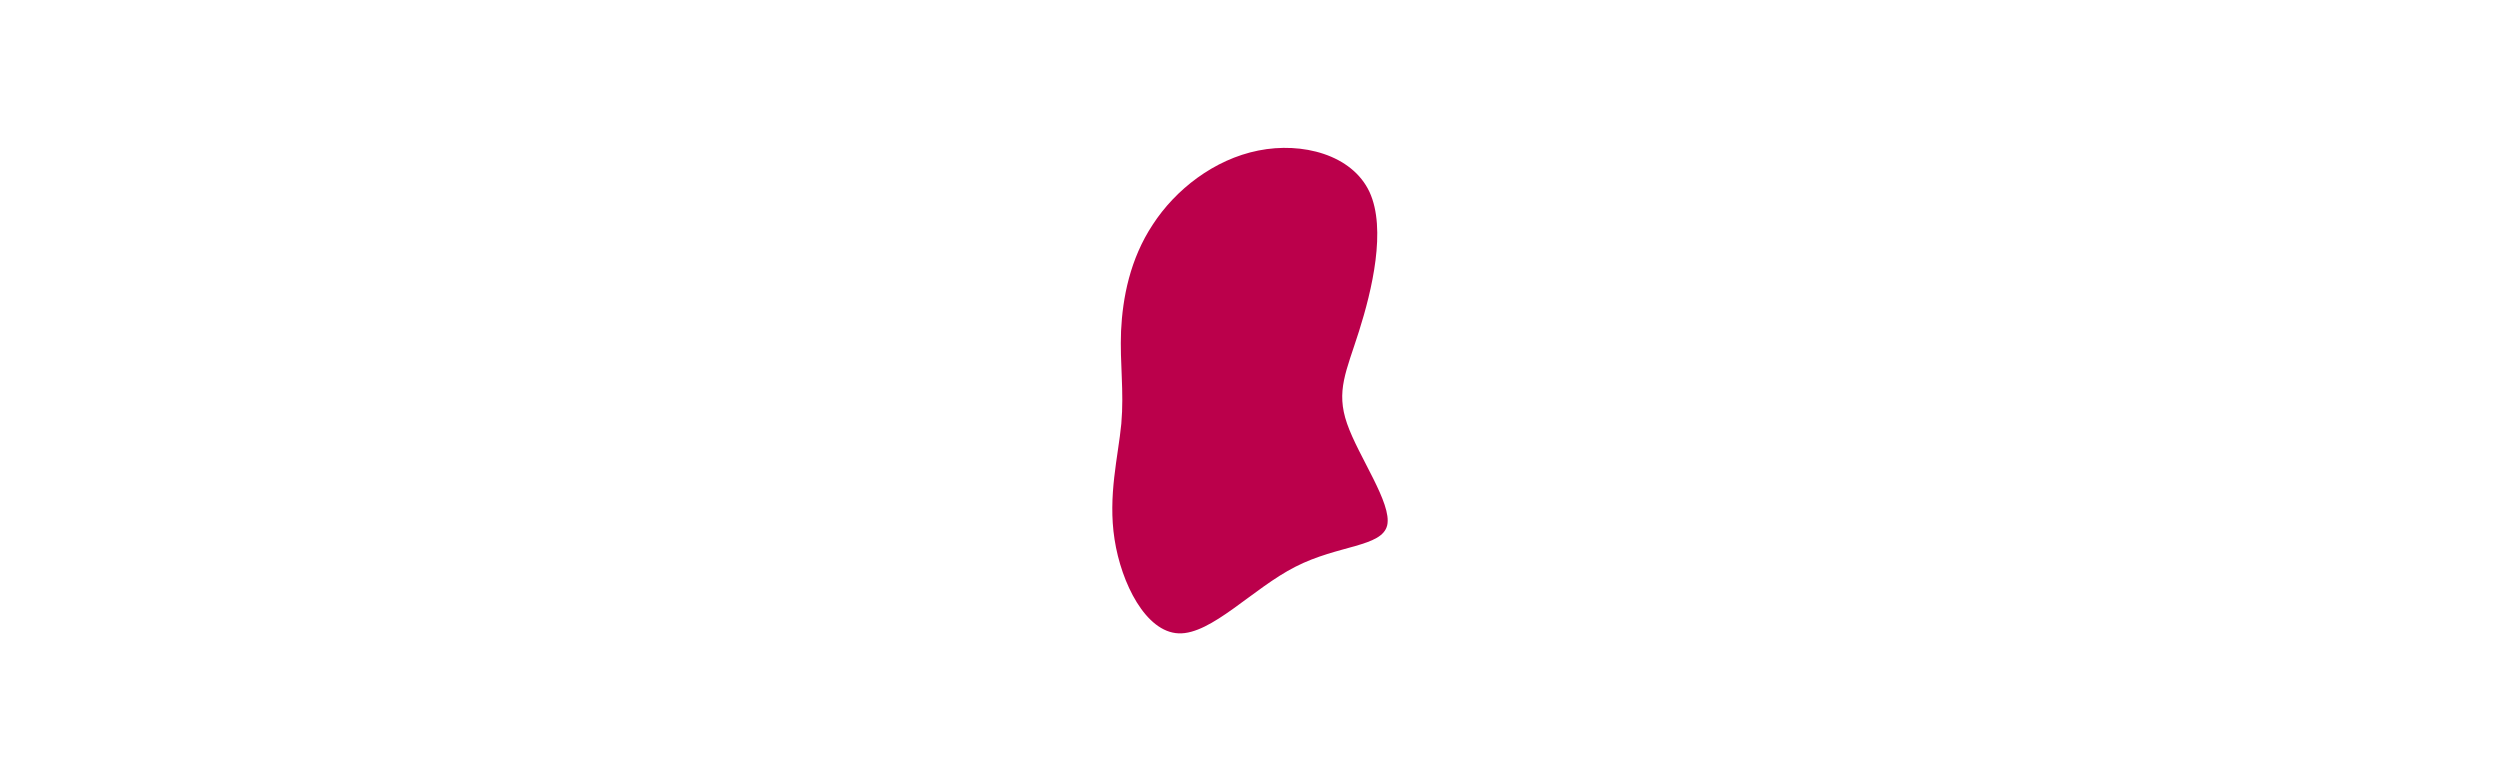
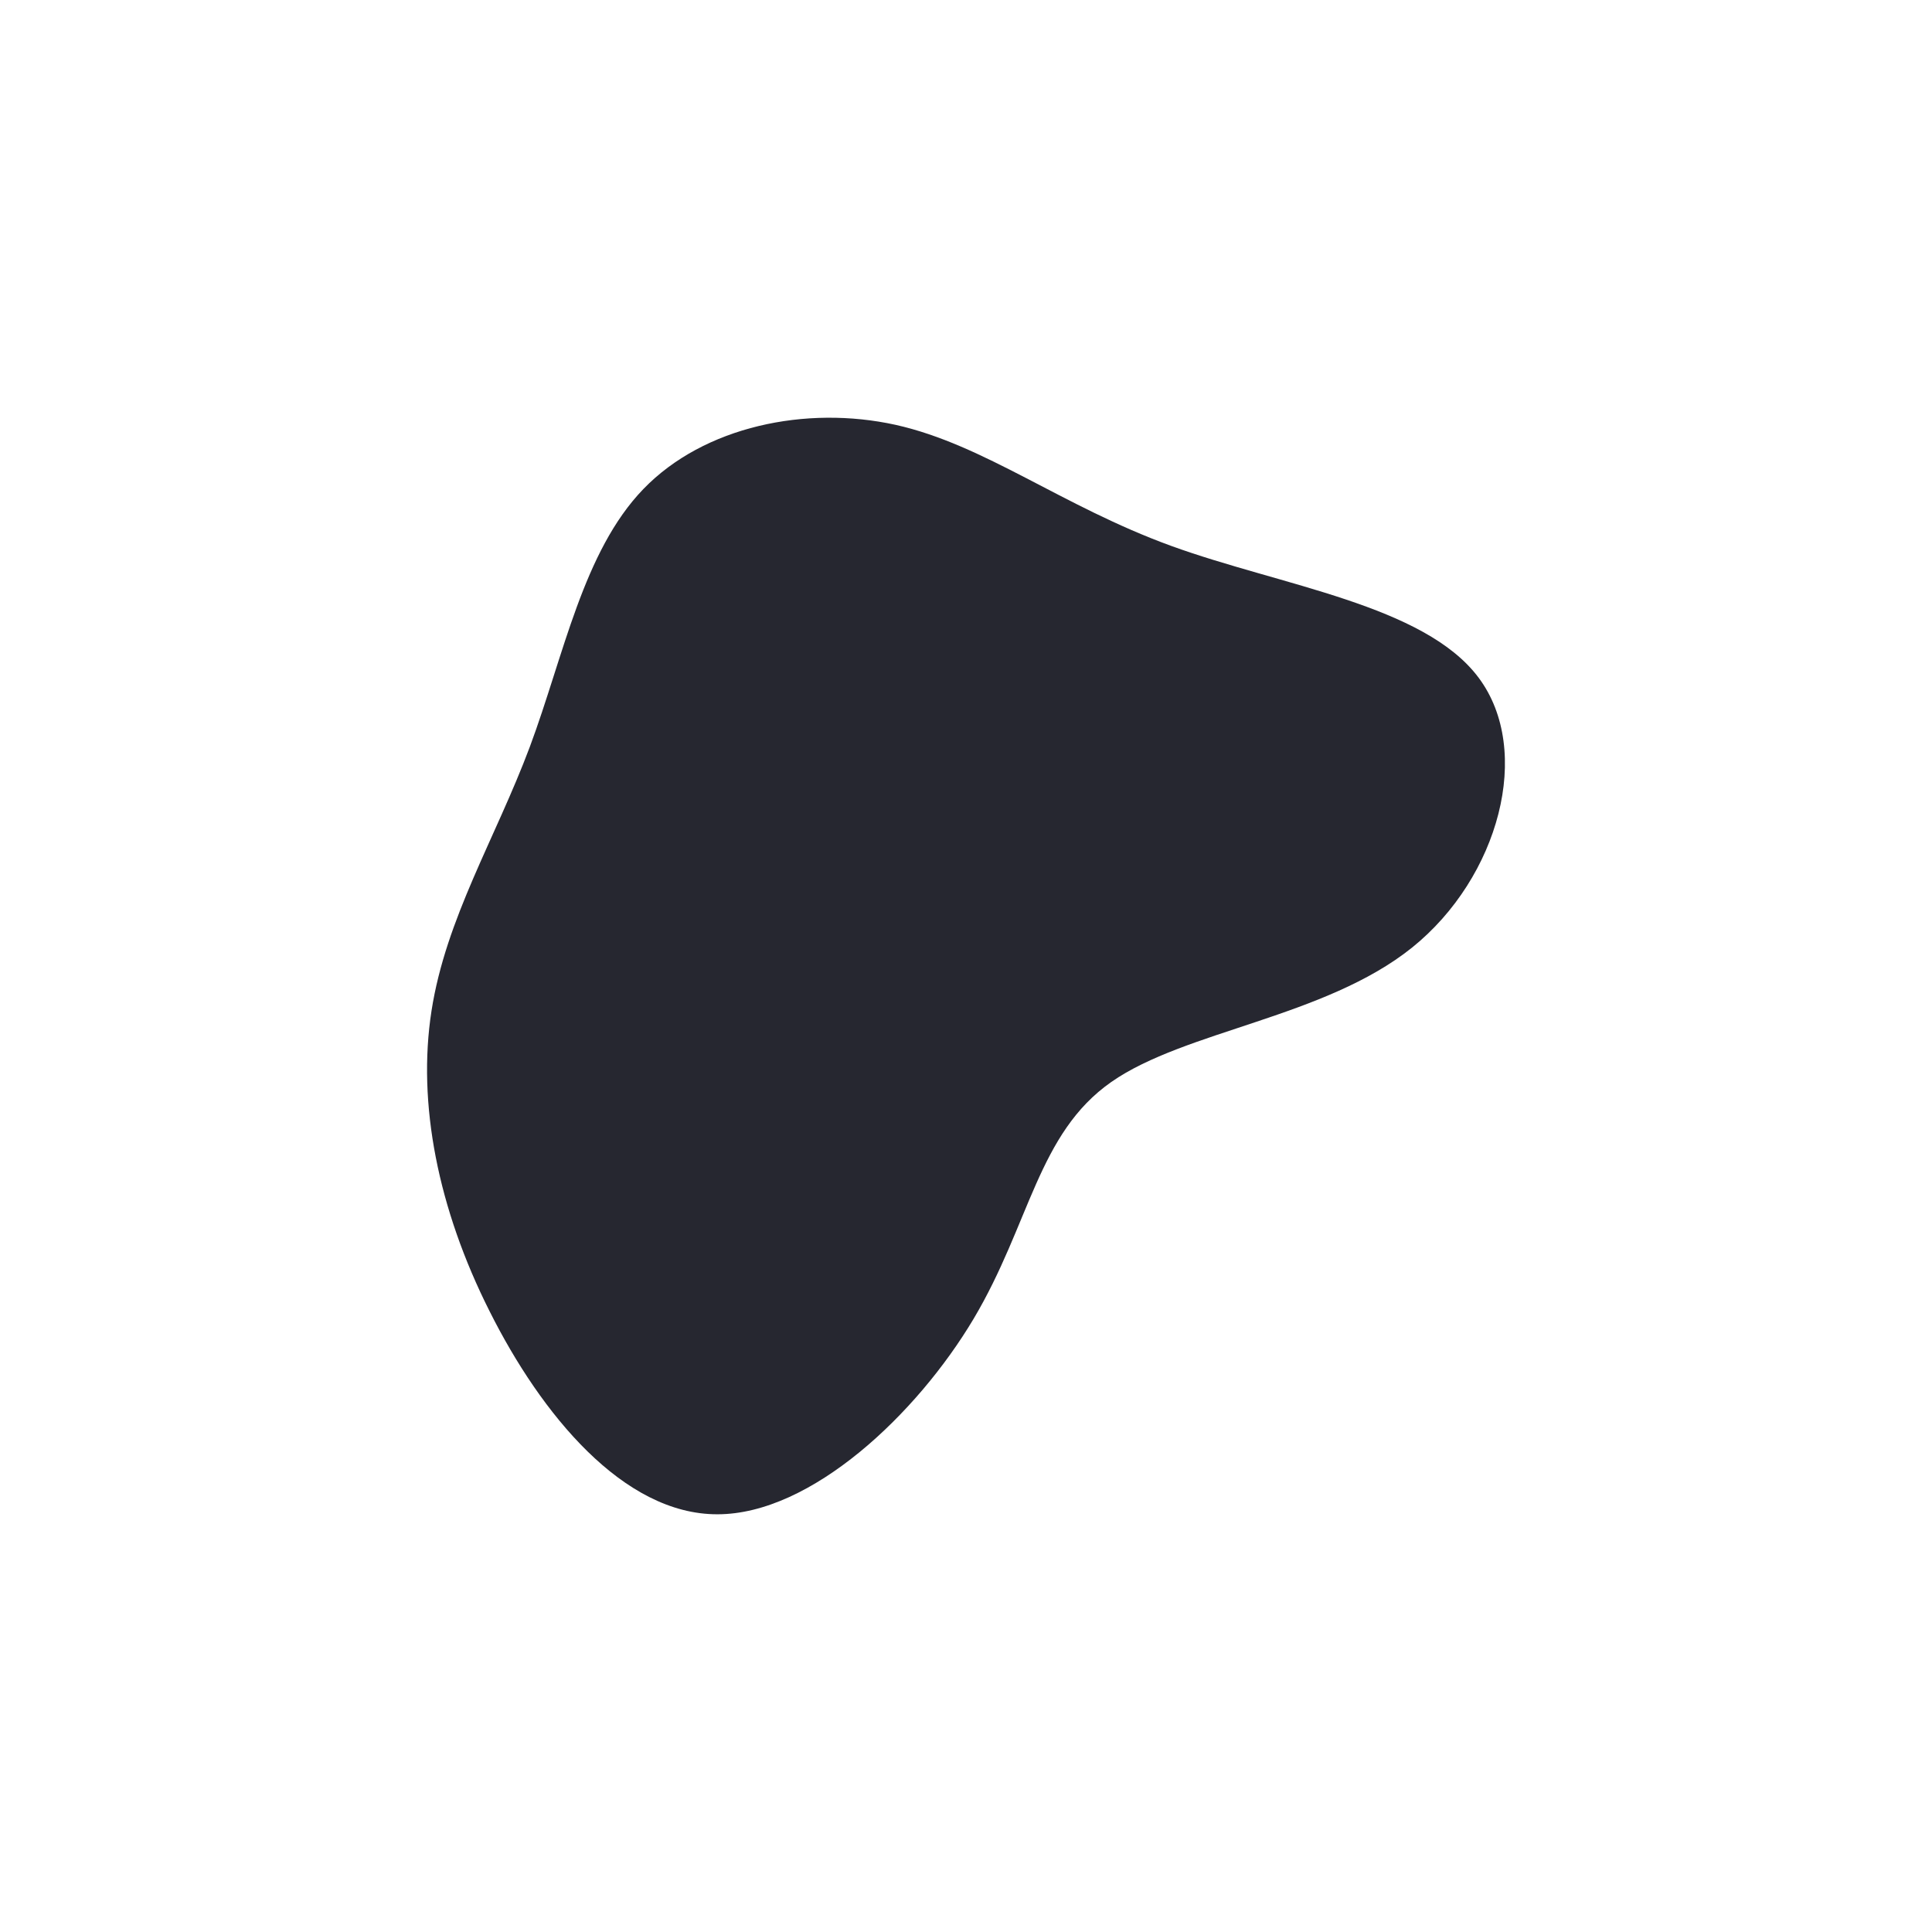
- <svg xmlns="http://www.w3.org/2000/svg" id="visual" viewBox="0 0 960 300" width="960" height="300" version="1.1">
-   <g transform="translate(480.986 153.5072)">
-     <path d="M44.9 -79.8C51.5 -65.5 45.8 -41.9 40.9 -26.4C36 -10.9 31.9 -3.4 36.3 9.2C40.7 21.9 53.6 39.8 51.7 48.2C49.7 56.6 32.9 55.7 16.5 64.1C0.1 72.4 -15.8 90.2 -28.4 89.7C-41 89.2 -50.4 70.5 -53 53.6C-55.6 36.8 -51.6 21.8 -50.4 9.2C-49.3 -3.5 -51 -13.8 -50.5 -26.4C-49.9 -39.1 -47.1 -54 -38.3 -67.3C-29.6 -80.7 -14.8 -92.3 2.2 -95.7C19.1 -99.1 38.2 -94.1 44.9 -79.8" fill="#BB004B" />
+ <svg xmlns="http://www.w3.org/2000/svg" id="visual" viewBox="0 0 900 900" width="900" height="900" version="1.1">
+   <g transform="translate(423.1084 430.7103)">
+     <path d="M122.5 -176.4C173.7 -157.8 240.3 -149 265.7 -115C291.1 -81 275.2 -21.9 234.7 10.7C194.1 43.3 129 49.3 94.6 73.3C60.3 97.3 56.8 139.3 30.4 183.7C4 228 -45.2 274.7 -88.9 274.7C-132.7 274.8 -171 228.1 -195 180.2C-219.1 132.4 -228.8 83.3 -222.1 40.2C-215.4 -2.9 -192.3 -40.1 -176.3 -82.8C-160.4 -125.5 -151.5 -173.8 -123.4 -202.9C-95.2 -232.1 -47.6 -242 -5.9 -232.8C35.7 -223.5 71.4 -195 122.5 -176.4" fill="#262730" />
  </g>
</svg>
